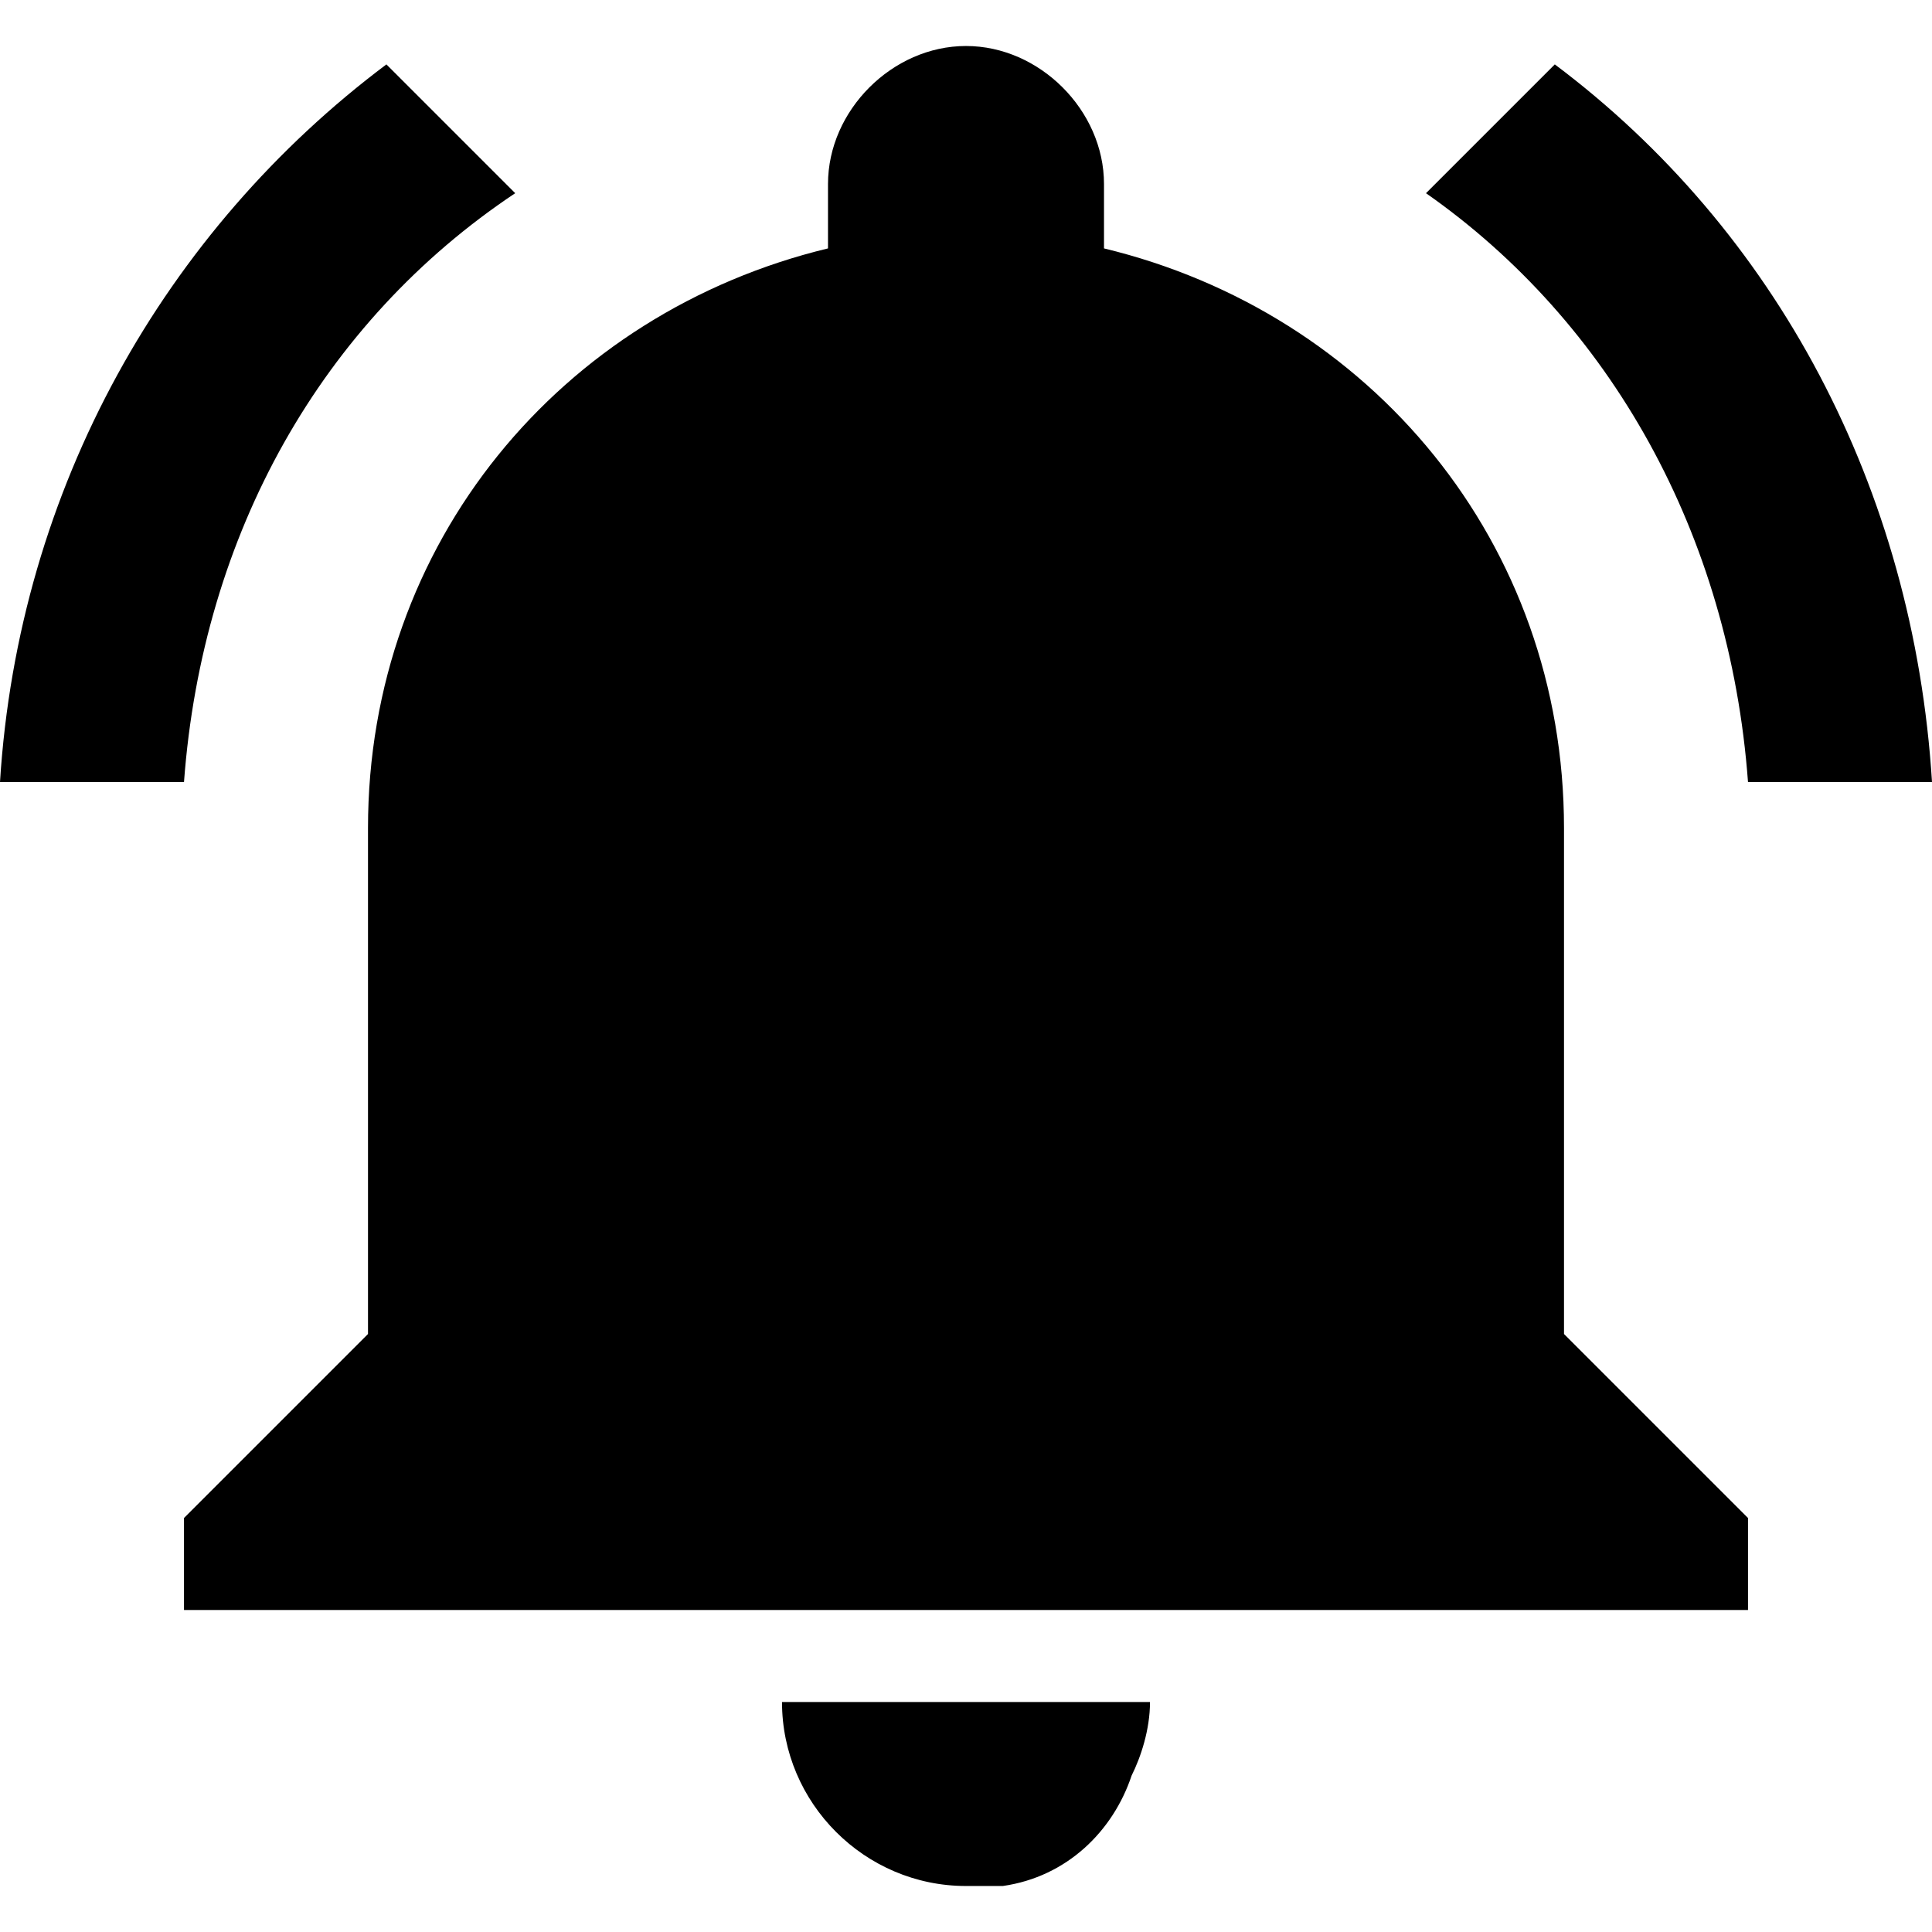
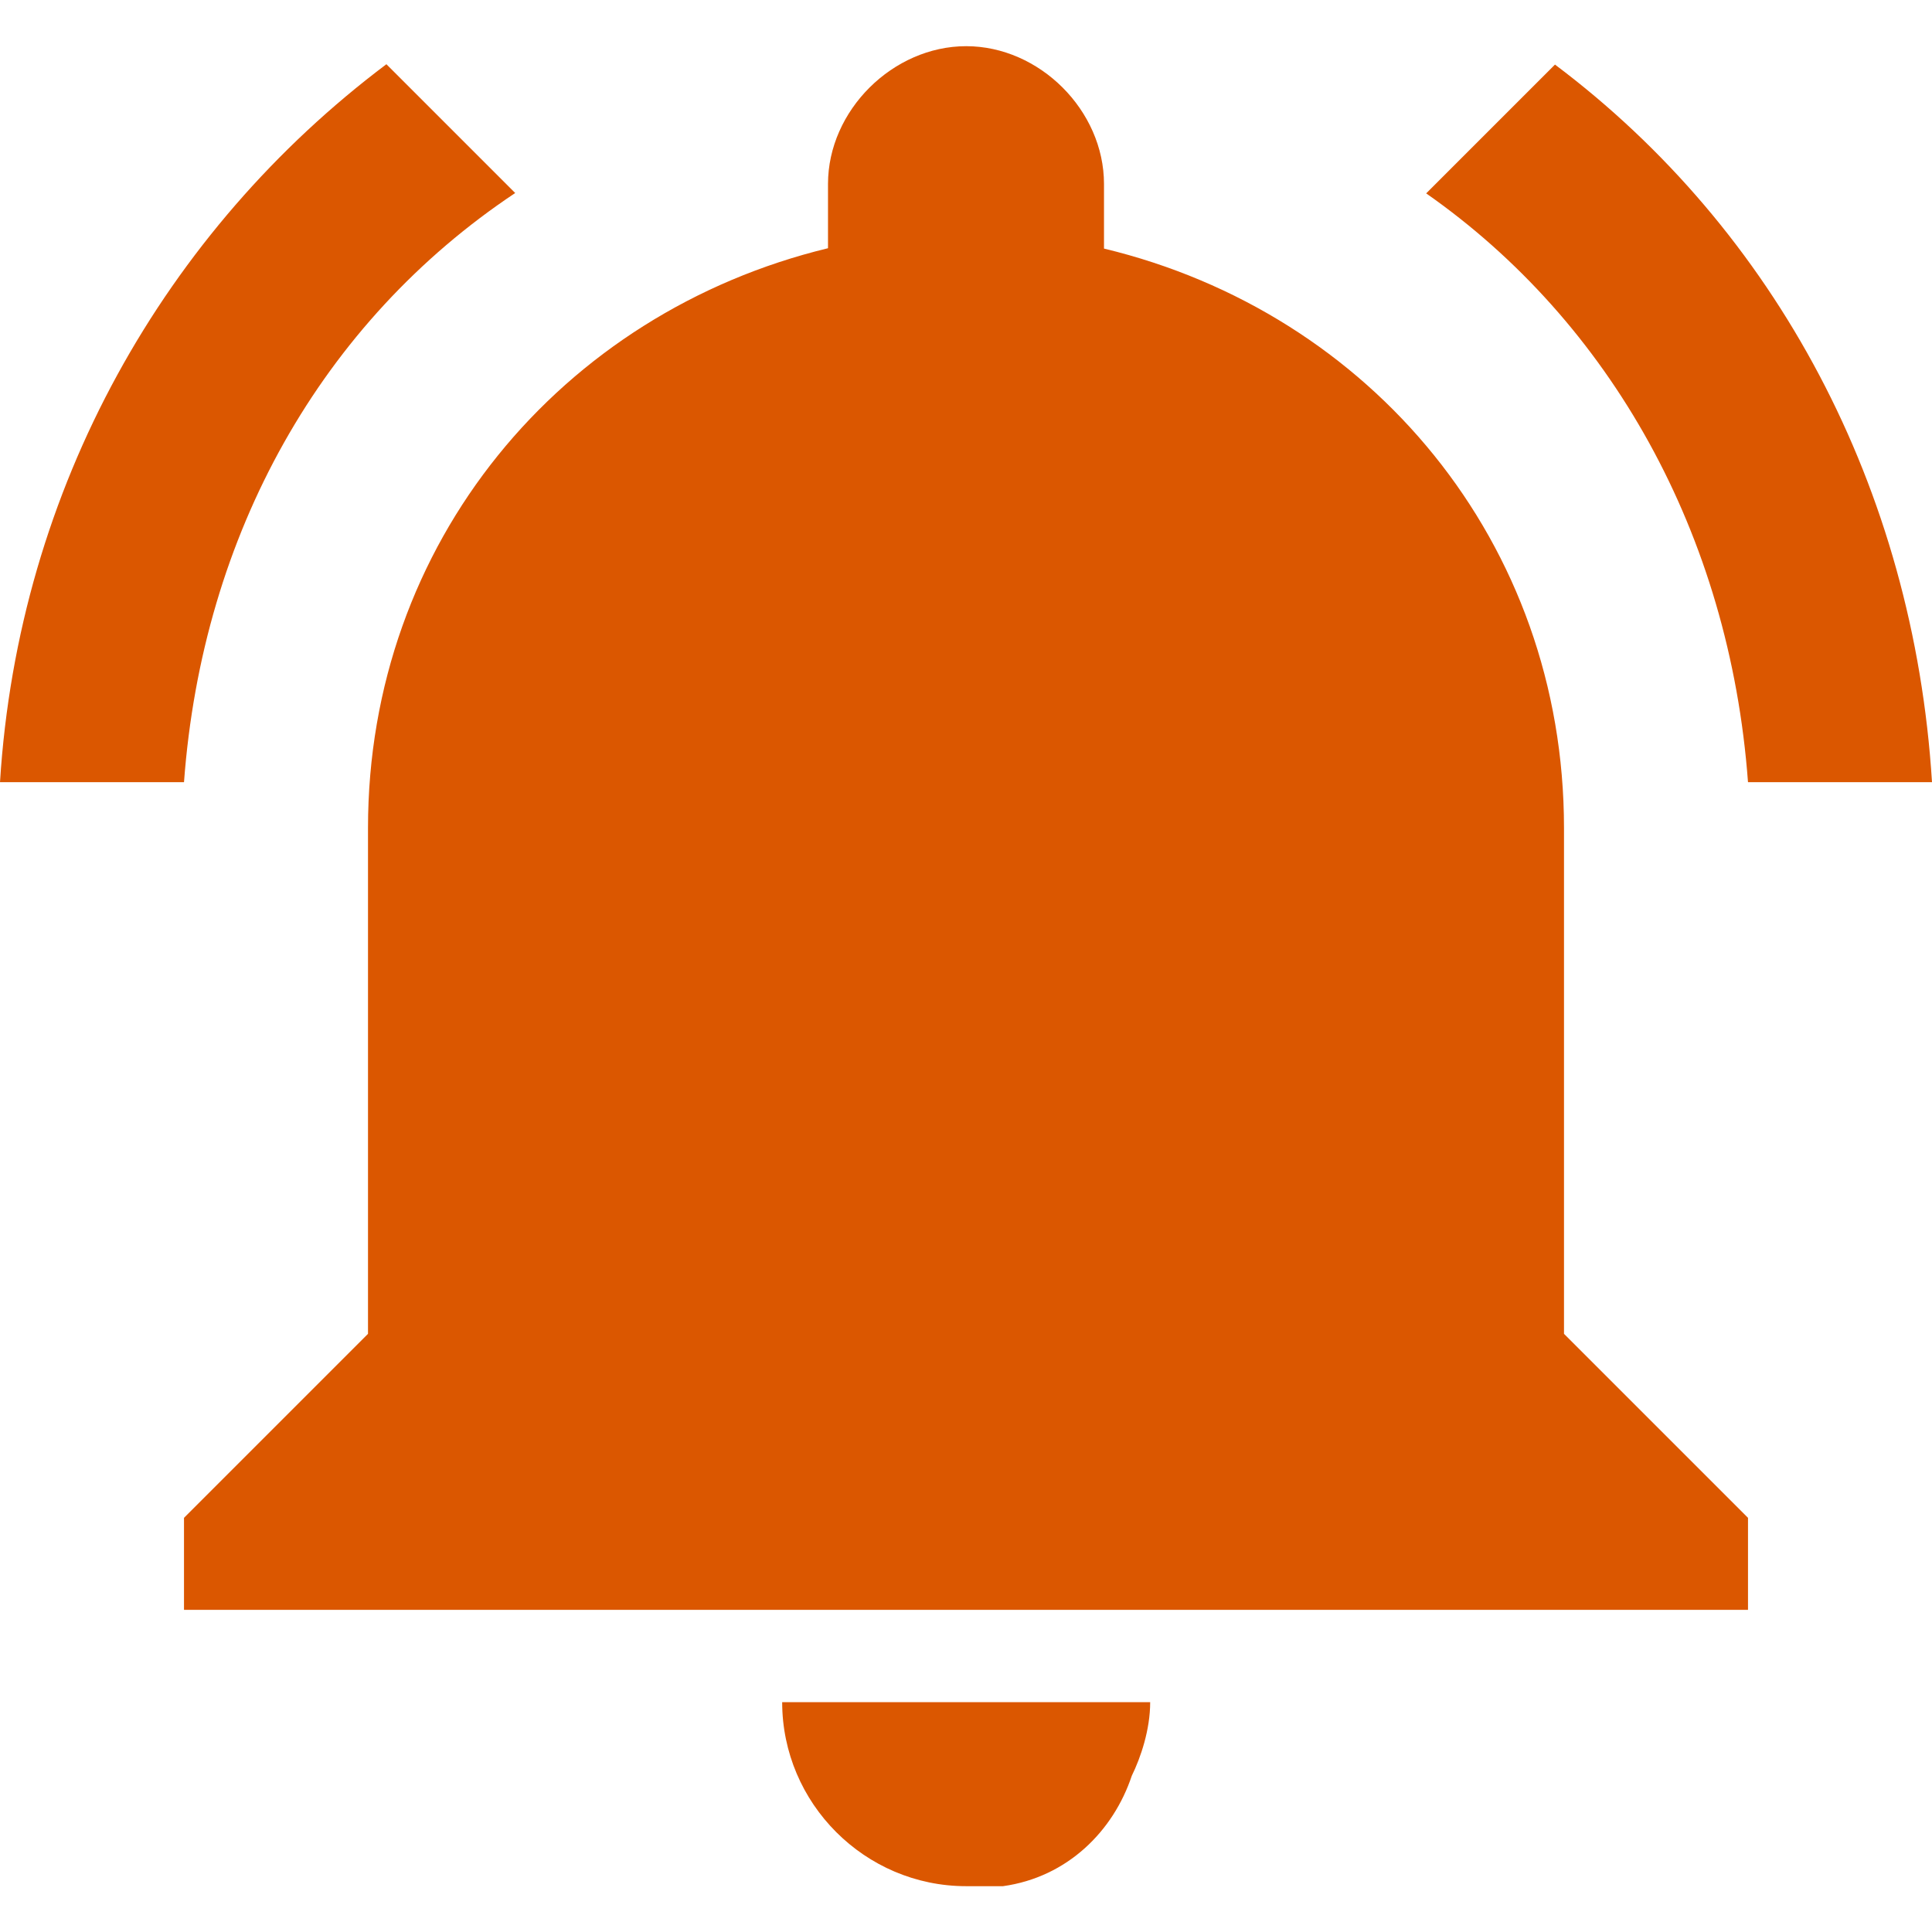
- <svg xmlns="http://www.w3.org/2000/svg" version="1.1" id="Capa_1" x="0px" y="0px" width="535.5px" height="535.5px" viewBox="0 0 535.5 535.5" style="enable-background:new 0 0 535.5 535.5;" xml:space="preserve">
+ <svg xmlns="http://www.w3.org/2000/svg" version="1.1" id="Capa_1" x="0px" y="0px" viewBox="0 0 535.5 535.5" style="enable-background:new 0 0 535.5 535.5;" xml:space="preserve">
+   <style type="text/css">
+ 	.st0{fill:#DB5700;}
+ </style>
  <g>
    <g id="notifications-on">
-       <path d="M142.8,53.55l-35.7-35.7C45.9,63.75,5.1,135.15,0,216.75h51C56.1,147.9,89.25,89.25,142.8,53.55z M484.5,216.75h51    c-5.1-81.6-43.35-153-104.55-198.9l-35.7,35.7C446.25,89.25,479.4,147.9,484.5,216.75z M433.5,229.5    c0-79.05-53.55-142.8-127.5-160.65V51c0-20.4-17.85-38.25-38.25-38.25c-20.4,0-38.25,17.85-38.25,38.25v17.85    C155.55,86.7,102,150.45,102,229.5v140.25l-51,51v25.5h433.5v-25.5l-51-51V229.5z M267.75,522.75c2.55,0,7.65,0,10.2,0    c17.85-2.55,30.6-15.3,35.7-30.6c2.55-5.101,5.1-12.75,5.1-20.4h-102C216.75,499.8,239.7,522.75,267.75,522.75z" />
+       <path class="st0" d="M142.8,53.5l-35.7-35.7C45.9,63.8,5.1,135.1,0,216.8h51C56.1,147.9,89.2,89.2,142.8,53.5z M484.5,216.8h51    c-5.1-81.6-43.4-153-104.5-198.9l-35.7,35.7C446.2,89.2,479.4,147.9,484.5,216.8z M433.5,229.5c0-79.1-53.5-142.8-127.5-160.6V51    c0-20.4-17.9-38.2-38.2-38.2S229.5,30.6,229.5,51v17.8C155.6,86.7,102,150.4,102,229.5v140.2l-51,51v25.5h433.5v-25.5l-51-51    V229.5z M267.8,522.8c2.5,0,7.6,0,10.2,0c17.9-2.5,30.6-15.3,35.7-30.6c2.5-5.1,5.1-12.8,5.1-20.4h-102    C216.8,499.8,239.7,522.8,267.8,522.8z" />
    </g>
  </g>
-   <g>
- </g>
-   <g>
- </g>
-   <g>
- </g>
-   <g>
- </g>
-   <g>
- </g>
-   <g>
- </g>
-   <g>
- </g>
-   <g>
- </g>
-   <g>
- </g>
-   <g>
- </g>
-   <g>
- </g>
-   <g>
- </g>
-   <g>
- </g>
-   <g>
- </g>
-   <g>
- </g>
</svg>
